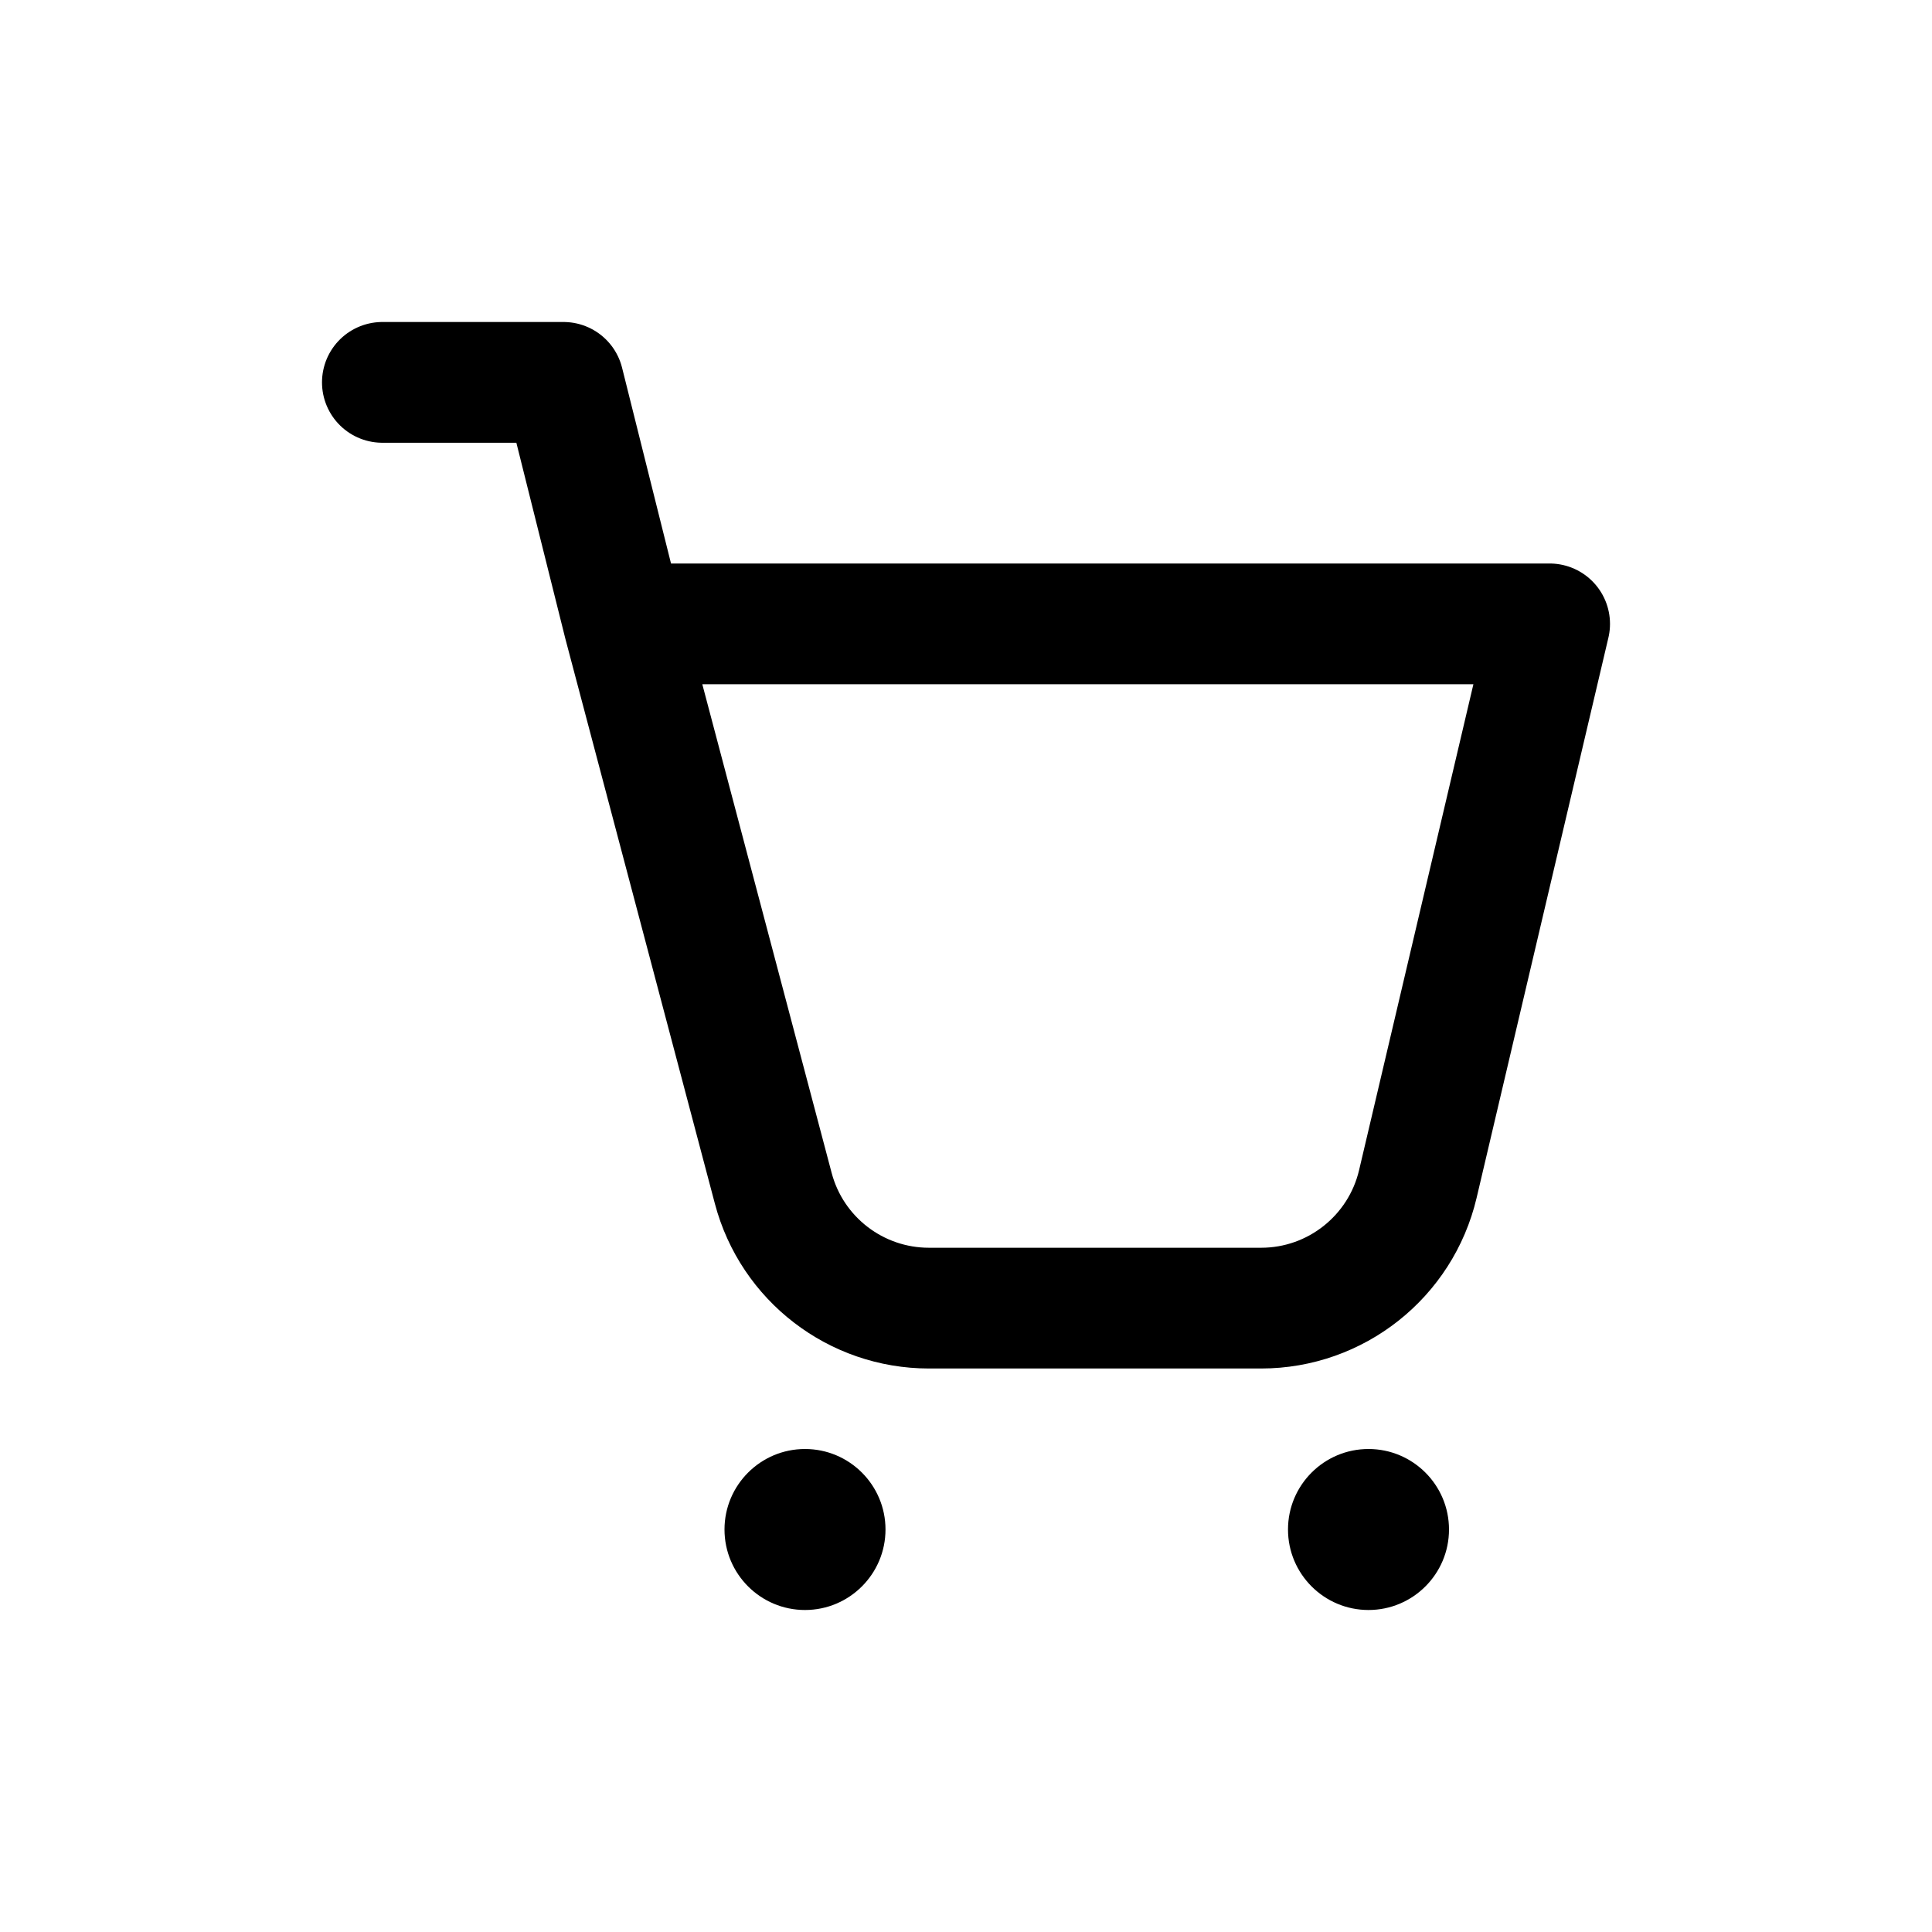
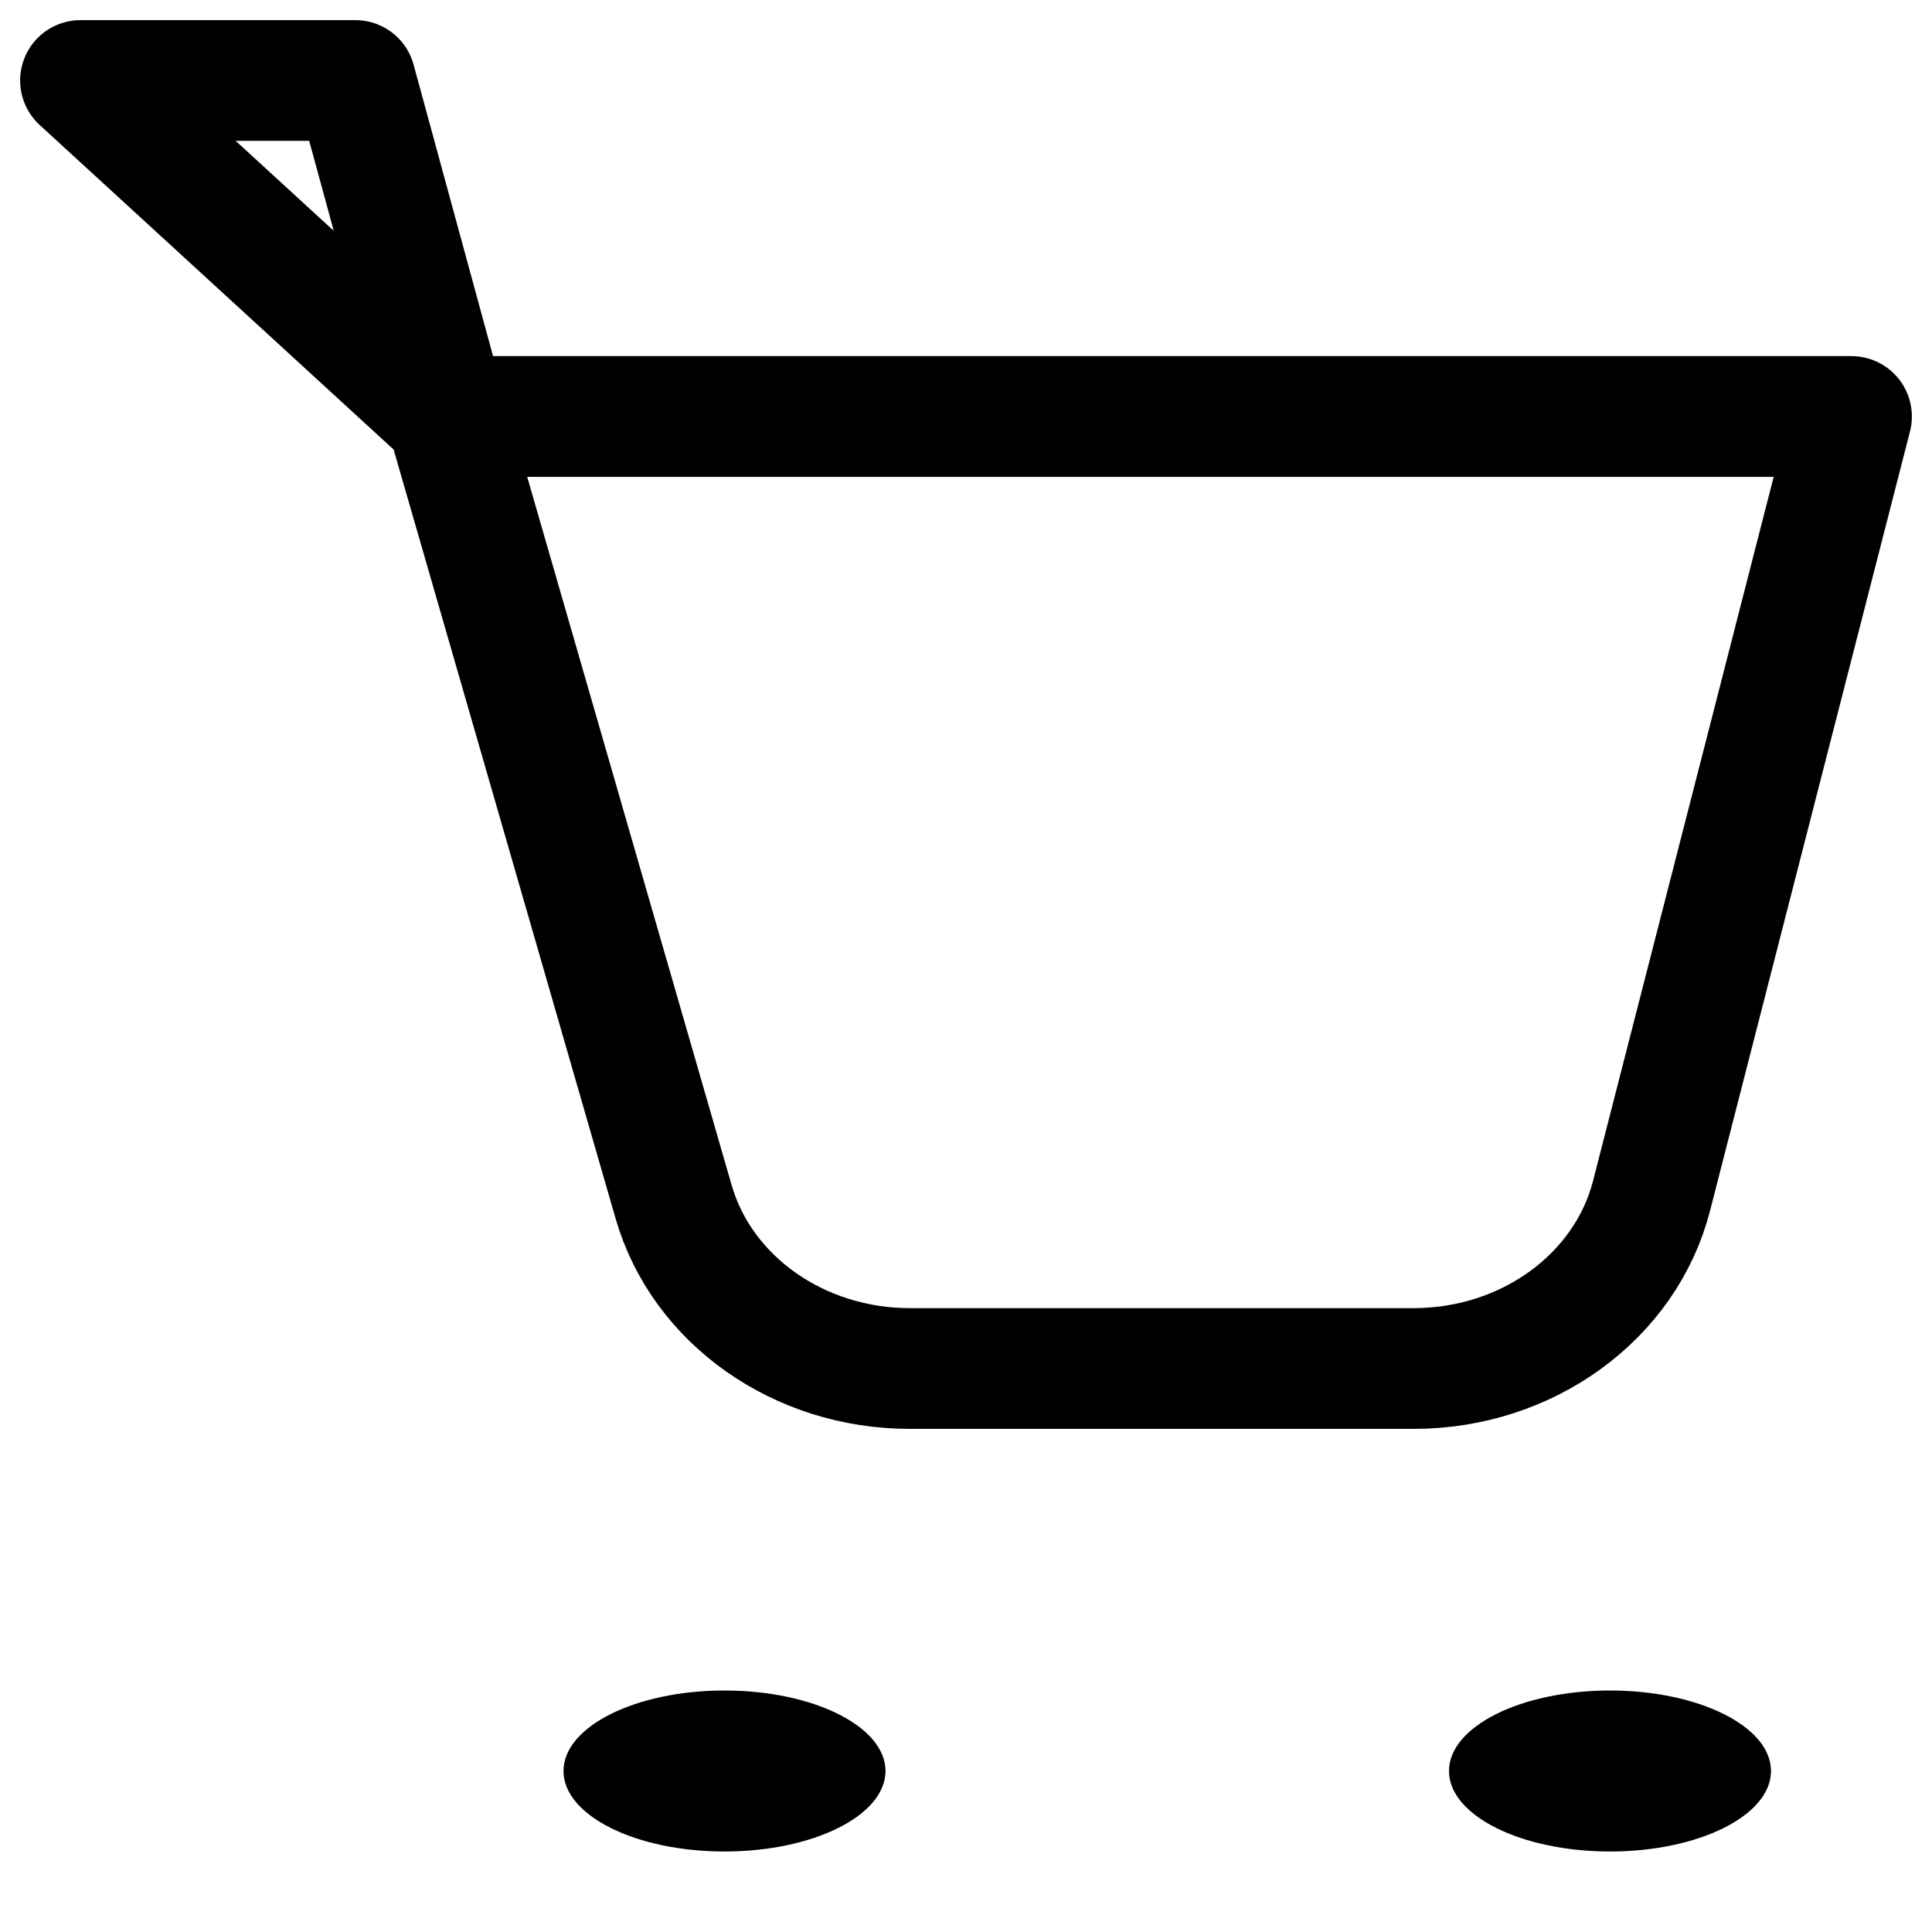
<svg xmlns="http://www.w3.org/2000/svg" width="24" height="24" viewBox="0 0 24 24" fill="none">
-   <path d="M7.75 7.75L7 4.75H4.75M7.75 7.75H19.25L17.613 14.708C17.4 15.611 16.594 16.25 15.666 16.25H11.54C10.632 16.25 9.838 15.639 9.606 14.762L7.75 7.75Z" stroke="black" stroke-width="1.5" stroke-linecap="round" stroke-linejoin="round" />
-   <path d="M10 20C10.552 20 11 19.552 11 19C11 18.448 10.552 18 10 18C9.448 18 9 18.448 9 19C9 19.552 9.448 20 10 20Z" fill="black" />
-   <path d="M17 20C17.552 20 18 19.552 18 19C18 18.448 17.552 18 17 18C16.448 18 16 18.448 16 19C16 19.552 16.448 20 17 20Z" fill="black" />
+   <path d="M5.552 5.174L4.414 1H1L5.552 5.174ZM5.552 5.174H23L20.516 14.855C20.193 16.112 18.97 17 17.562 17H11.301C9.924 17 8.72 16.15 8.368 14.93L5.552 5.174Z" stroke="black" stroke-width="1.5" stroke-linecap="round" stroke-linejoin="round" />
+   <path d="M9 23C10.105 23 11 22.552 11 22C11 21.448 10.105 21 9 21C7.895 21 7 21.448 7 22C7 22.552 7.895 23 9 23Z" fill="black" />
+   <path d="M20 23C21.105 23 22 22.552 22 22C22 21.448 21.105 21 20 21C18.895 21 18 21.448 18 22C18 22.552 18.895 23 20 23Z" fill="black" />
</svg>
